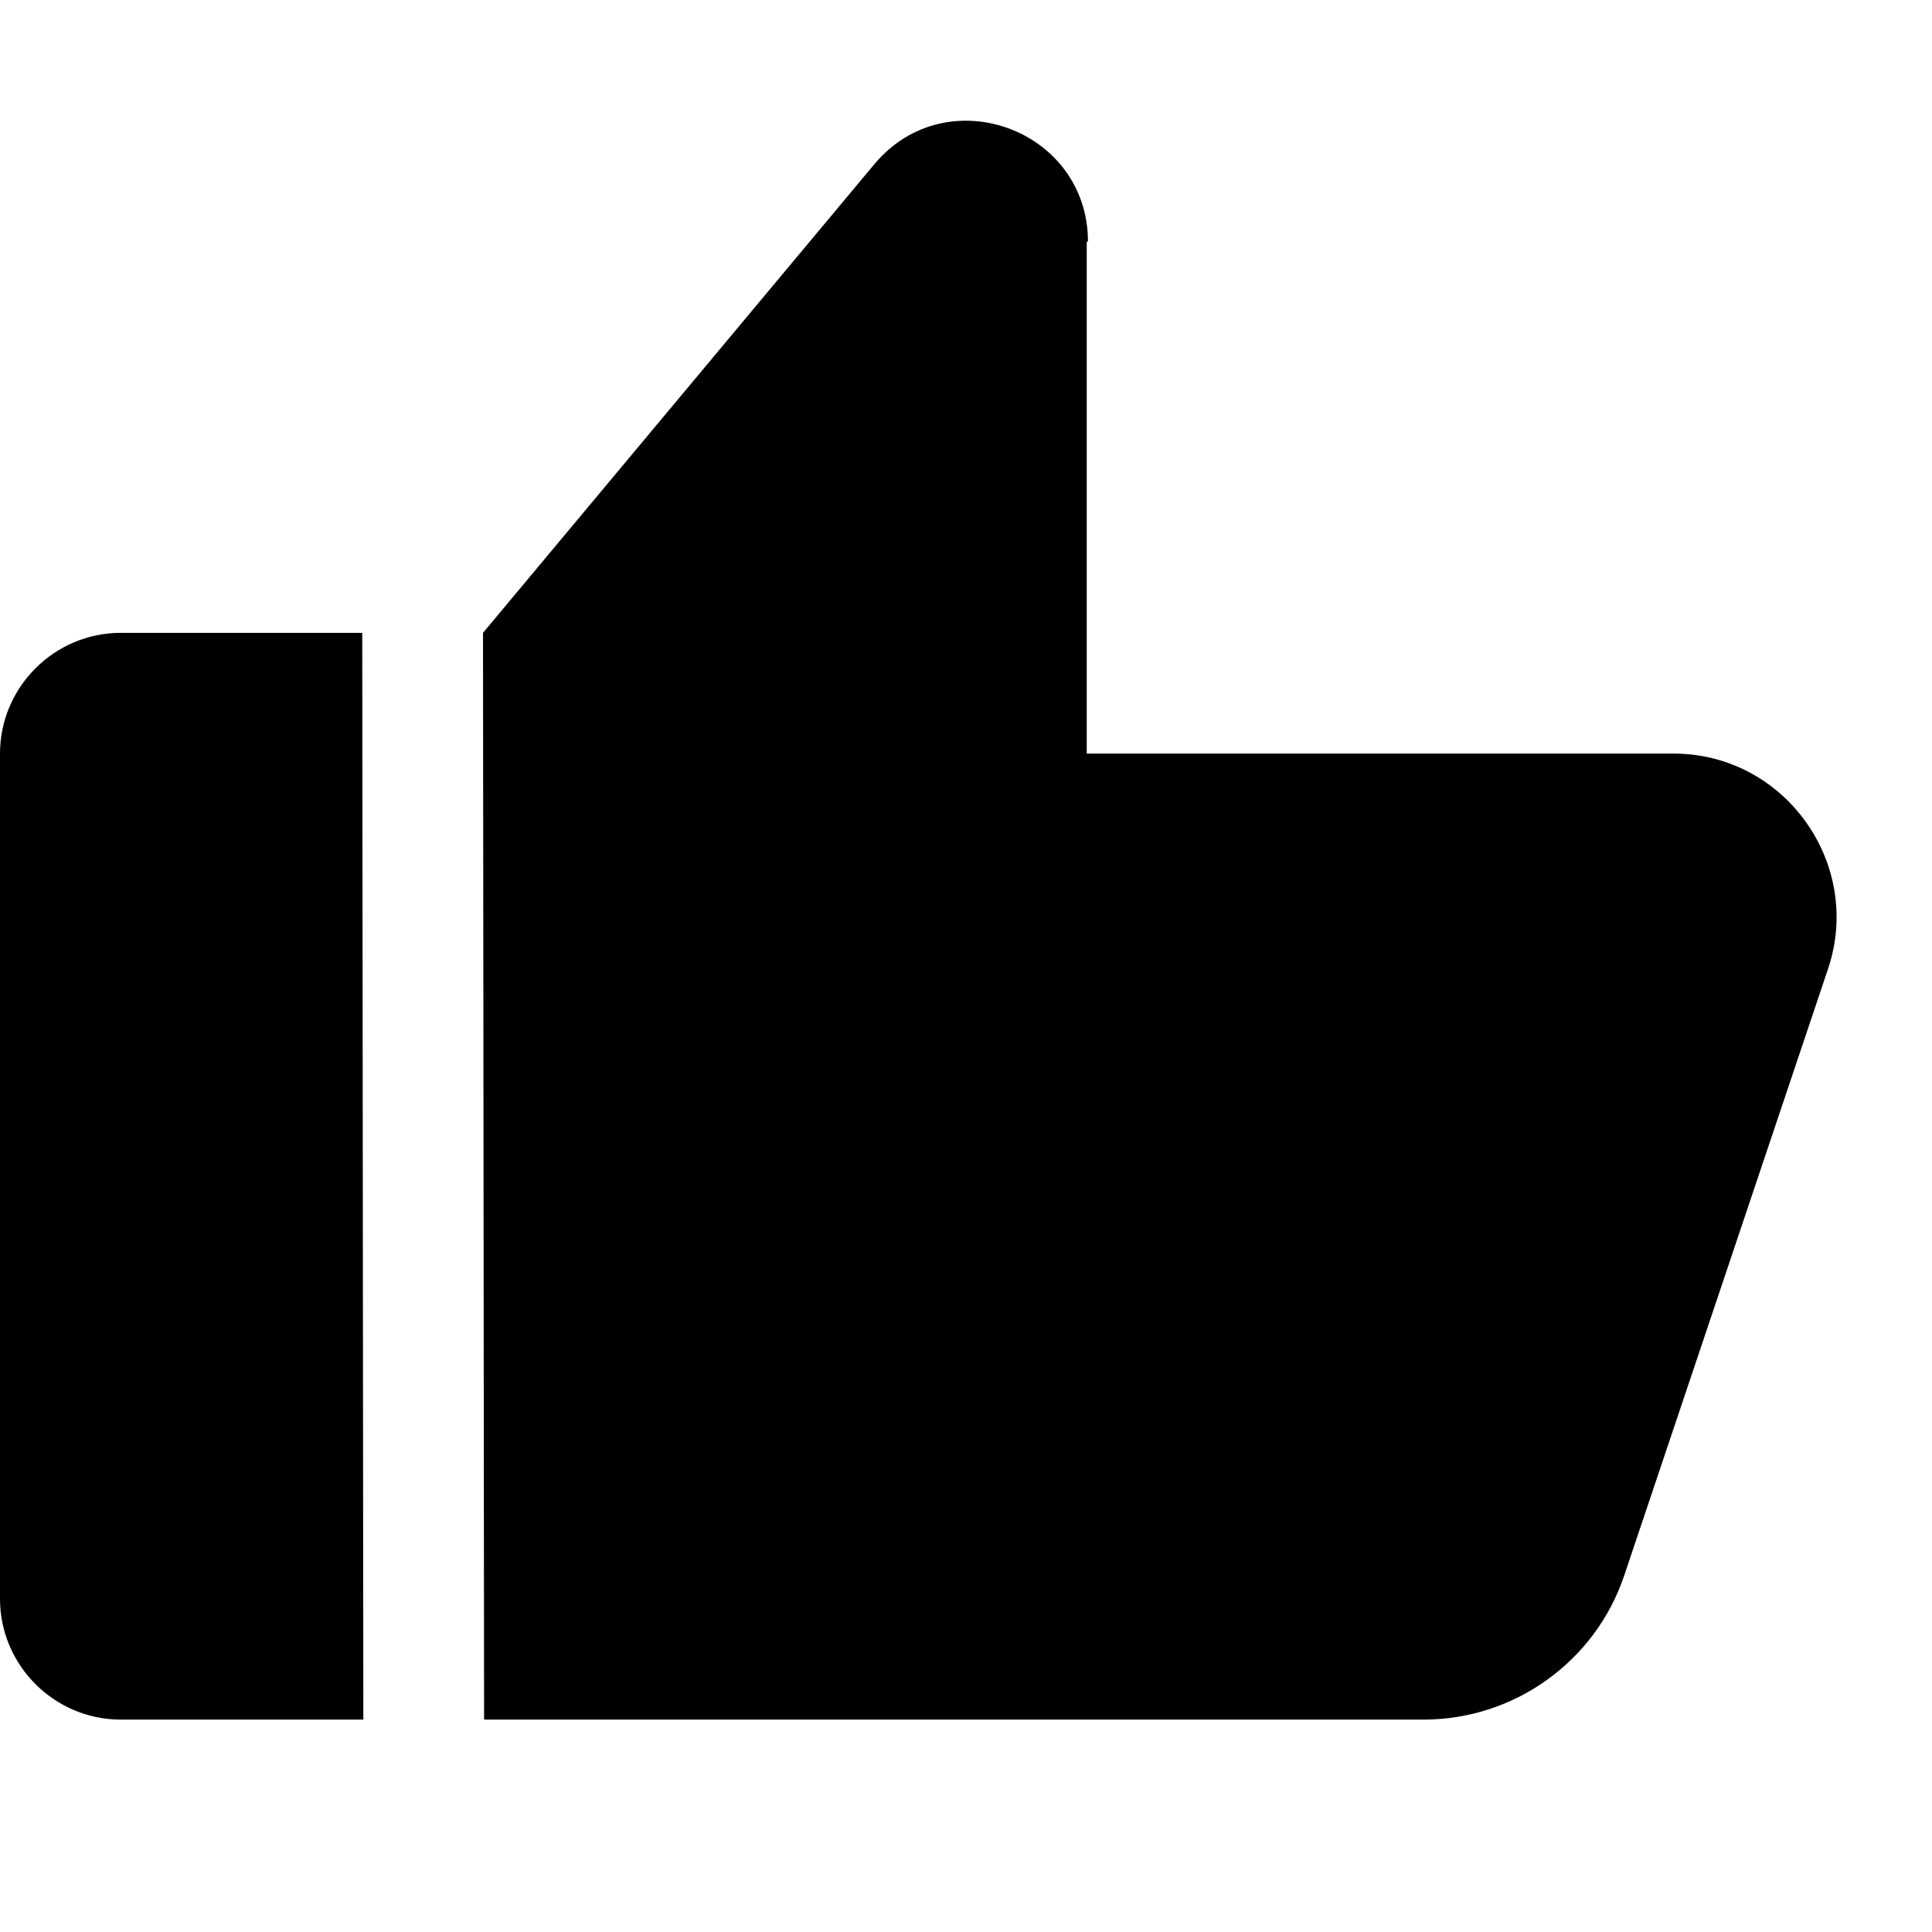
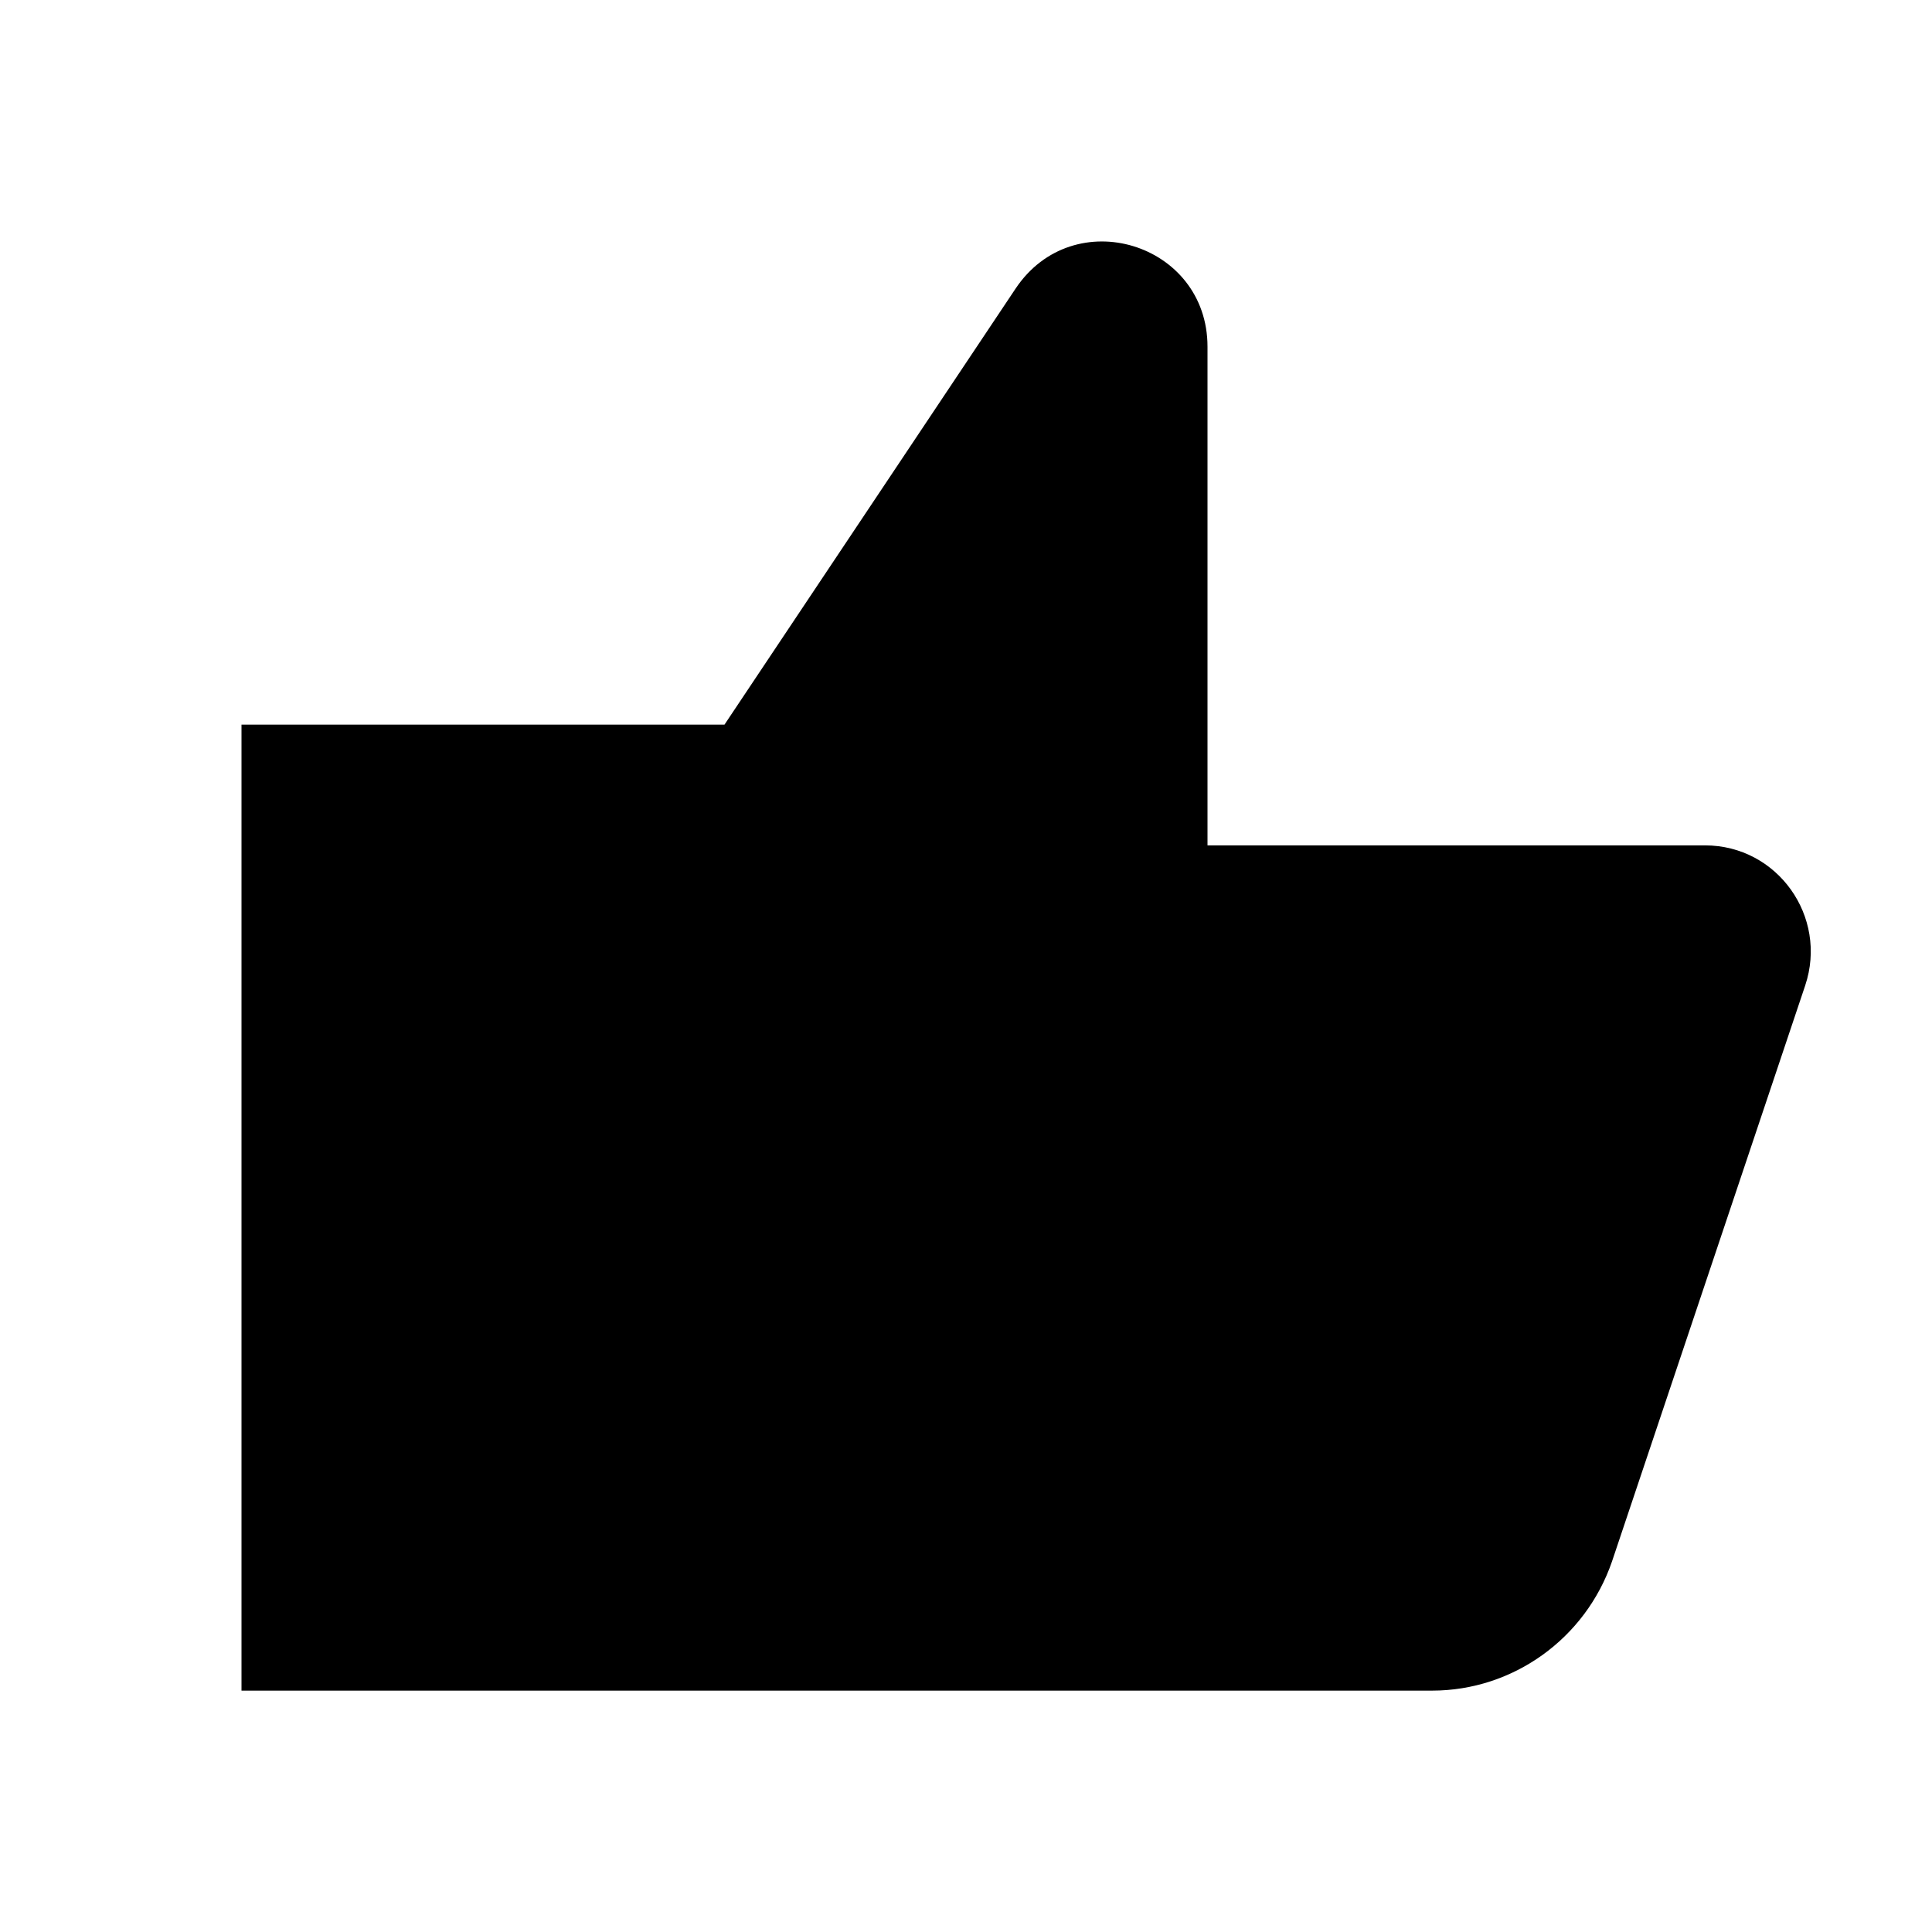
<svg xmlns="http://www.w3.org/2000/svg" viewBox="0 0 16 16">
-   <path d="M9 6.241V2.001H9.01C9.01 1.071 7.84 0.641 7.24 1.361L4 5.241L4.009 14.241H11.79C12.54 14.241 13.21 13.761 13.45 13.051L15.14 8.021C15.43 7.151 14.78 6.241 13.86 6.241H9ZM3.009 14.241L3 5.241H1C0.45 5.241 0 5.691 0 6.241V13.241C0 13.791 0.45 14.241 1 14.241H3.009Z" class="filled" />
+   <path d="M10 2.871V7.001H14.12C14.72 7.001 15.14 7.591 14.95 8.161L13.35 12.931C13.13 13.571 12.53 14.001 11.86 14.001H2V6.001H6L8.41 2.391C8.89 1.671 10 2.011 10 2.871Z" class="stroke-linejoin-round filled" />
+   <path d="M6 14.001V6.001" class="stroke-linejoin-round filled" />
</svg>
